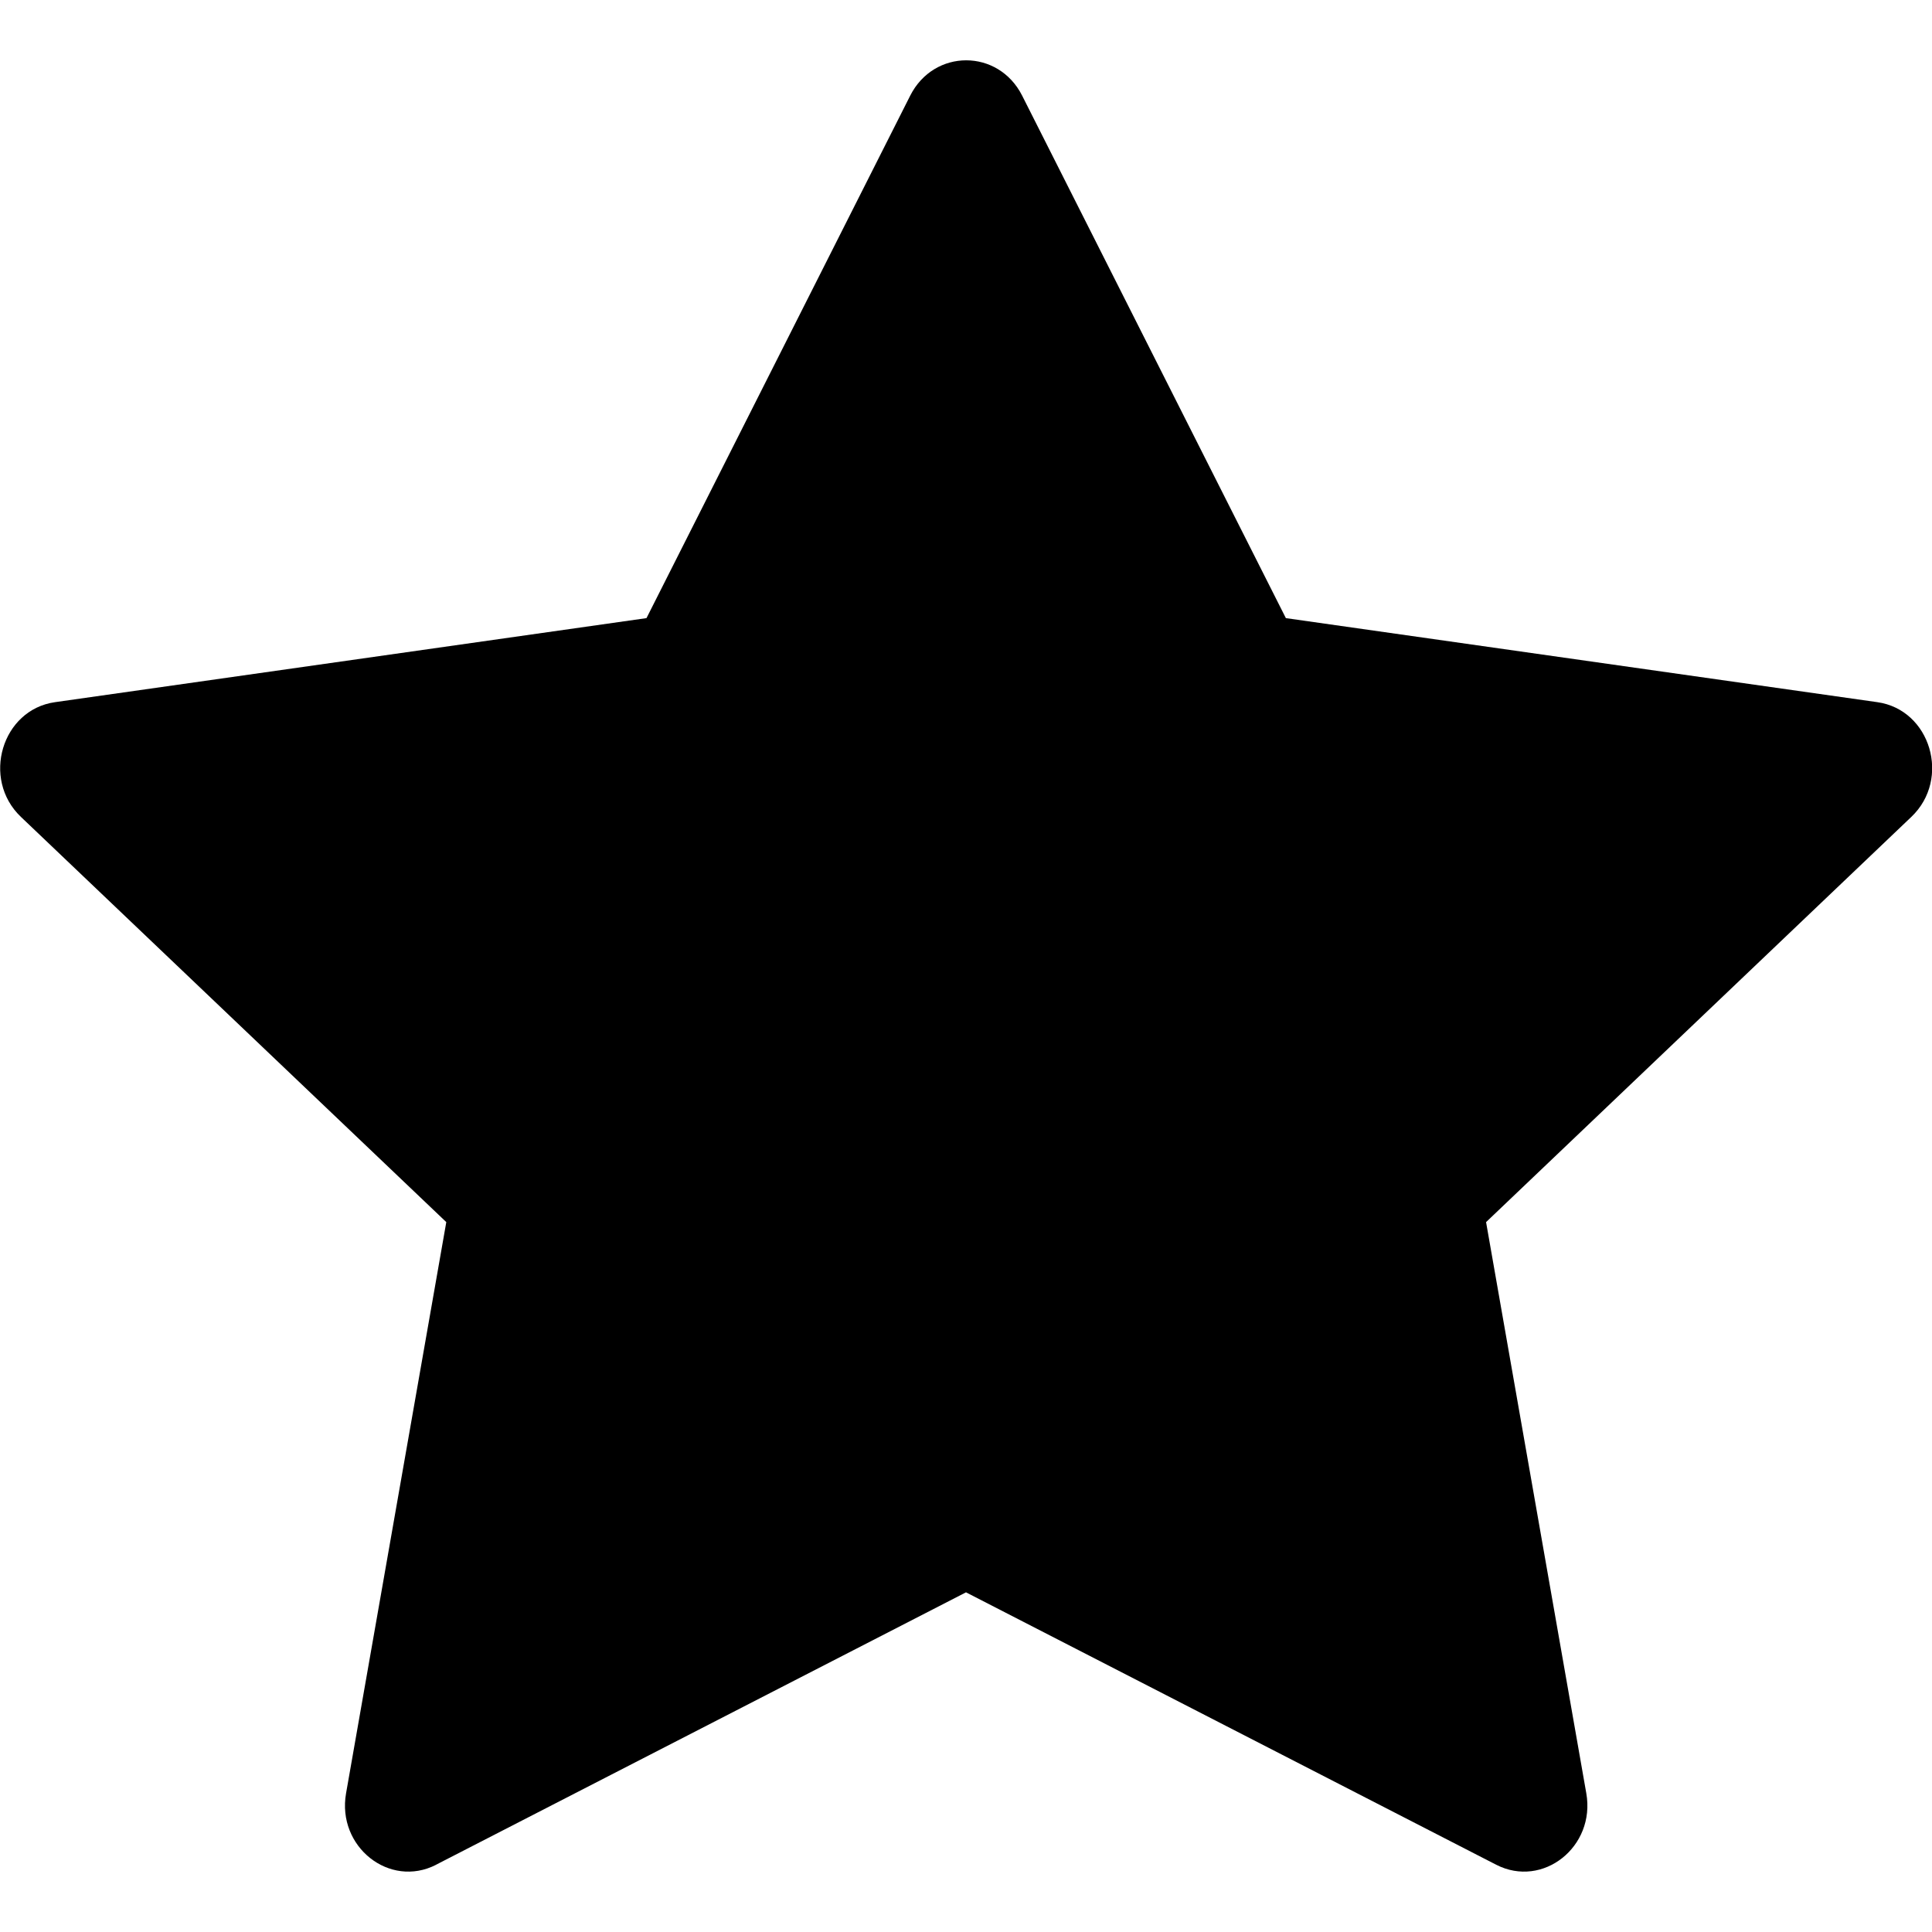
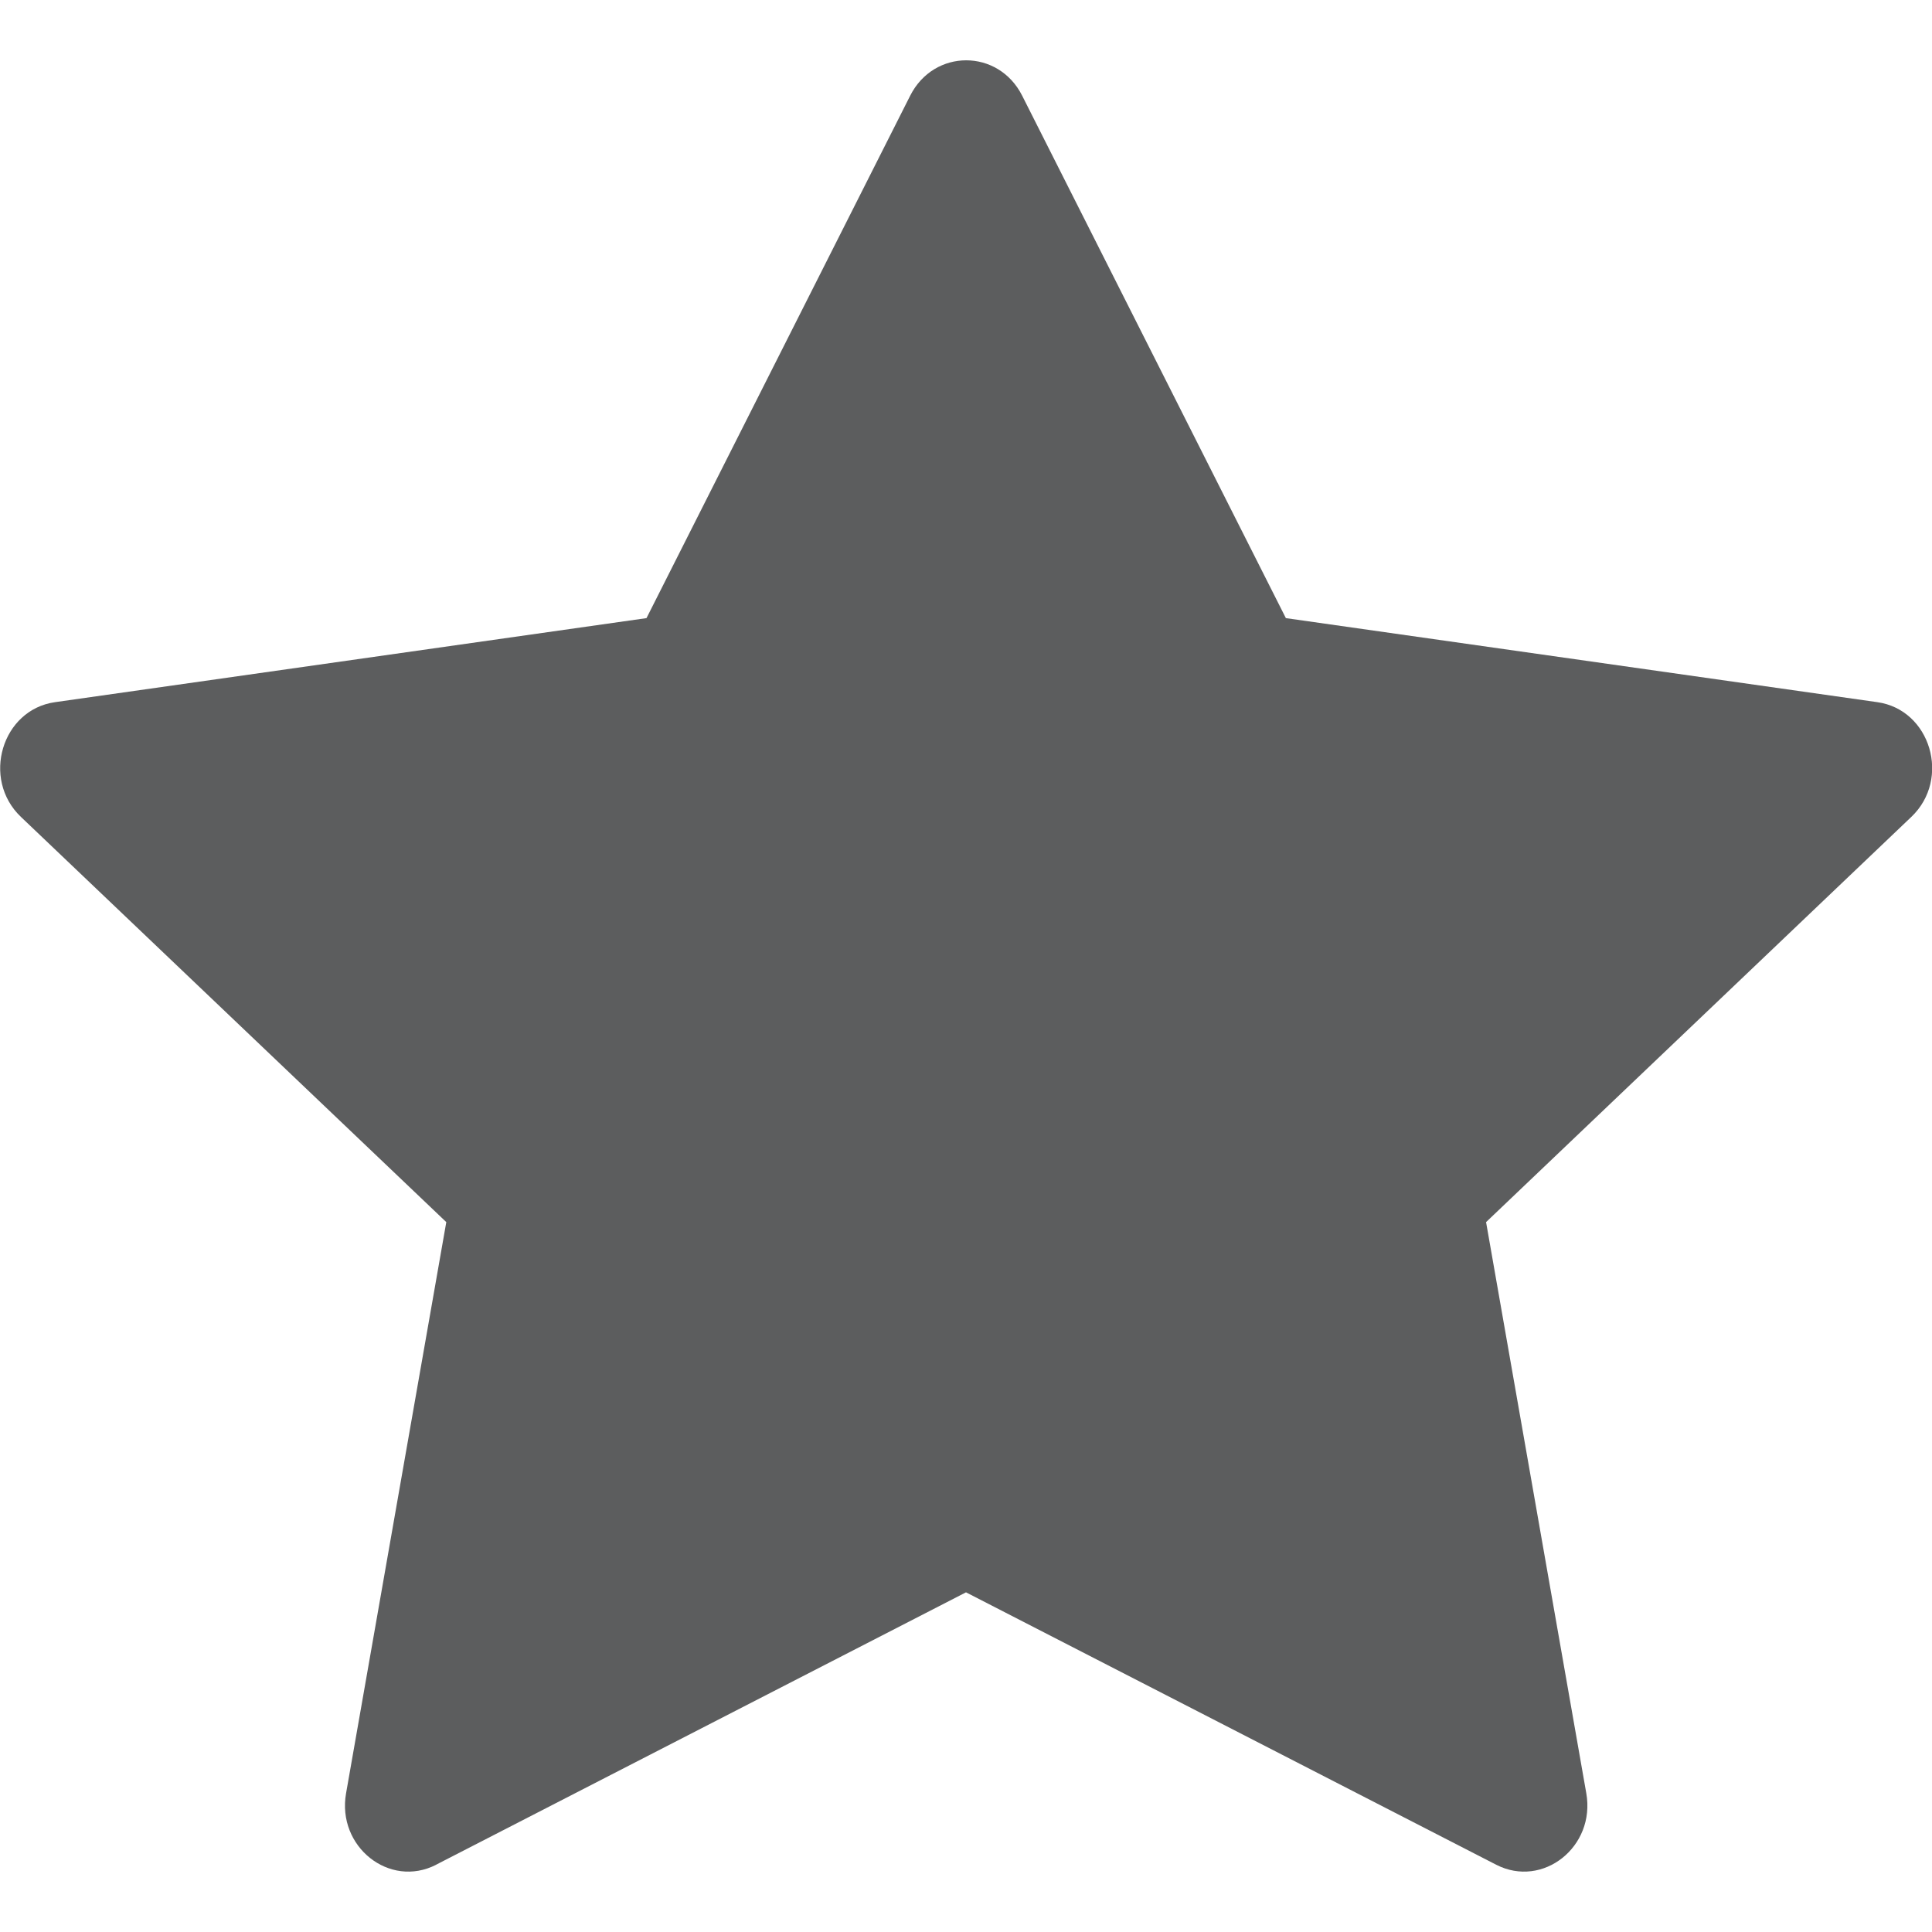
- <svg xmlns="http://www.w3.org/2000/svg" width="16" height="16" fill="currentColor" class="bi bi-star-fill" viewBox="0 0 16 16">
+ <svg xmlns="http://www.w3.org/2000/svg" width="16" height="16" fill="#5C5D5E" class="bi bi-star-fill" viewBox="0 0 16 16">
  <path d="M3.612 15.443c-.386.198-.824-.149-.746-.592l.83-4.73L.173 6.765c-.329-.314-.158-.888.283-.95l4.898-.696L7.538.792c.197-.39.73-.39.927 0l2.184 4.327 4.898.696c.441.062.612.636.282.95l-3.522 3.356.83 4.73c.078.443-.36.79-.746.592L8 13.187l-4.389 2.256z" />
</svg>
